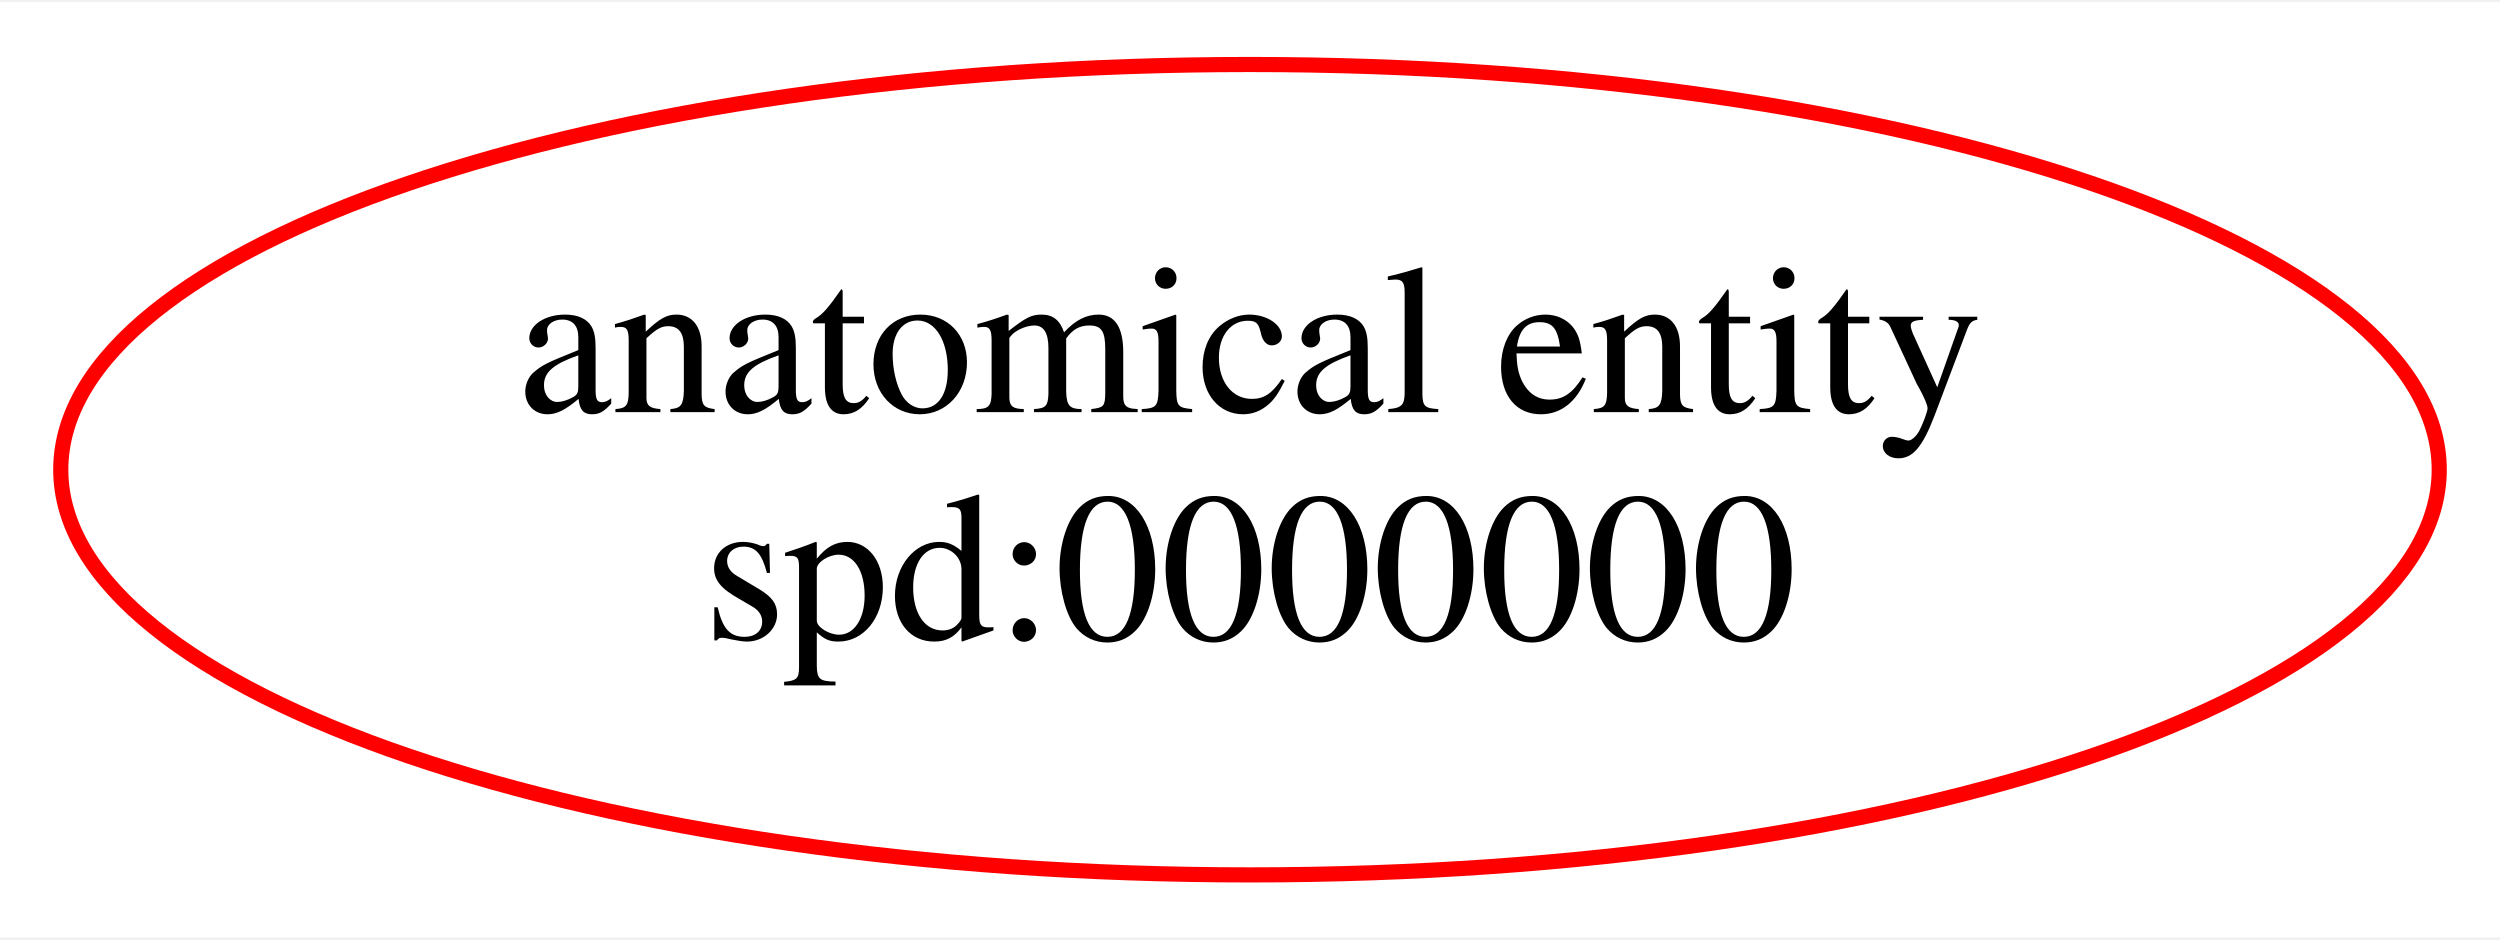
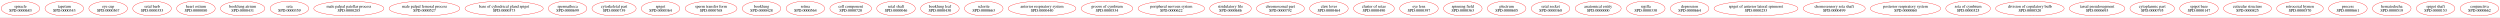
- <svg xmlns="http://www.w3.org/2000/svg" width="165pt" height="62pt" viewBox="0.00 0.00 164.98 61.74">
-   <g id="graph0" class="graph" transform="scale(1 1) rotate(0) translate(4 57.74)">
-     <polygon fill="white" stroke="transparent" points="-4,4 -4,-57.74 160.98,-57.74 160.98,4 -4,4" />
+ <svg xmlns="http://www.w3.org/2000/svg" width="8663pt" height="59pt" viewBox="0.00 0.00 8663.00 59.00">
+   <g id="graph0" class="graph" transform="scale(1 1) rotate(0) translate(4 54.91)">
+     <polygon fill="white" stroke="none" points="-4,4 -4,-54.91 8658.75,-54.91 8658.75,4 -4,4" />
    <g id="node1" class="node">
-       <ellipse fill="none" stroke="red" cx="78.49" cy="-26.87" rx="78.48" ry="26.74" />
-       <text text-anchor="middle" x="78.49" y="-30.67" font-family="Times,serif" font-size="14.00">anatomical entity</text>
-       <text text-anchor="middle" x="78.49" y="-15.67" font-family="Times,serif" font-size="14.00">spd:0000000</text>
+       <ellipse fill="none" stroke="red" cx="66.87" cy="-25.46" rx="66.87" ry="25.46" />
+       <text xml:space="preserve" text-anchor="middle" x="66.87" y="-28.26" font-family="Times,serif" font-size="14.00">spiracle</text>
+       <text xml:space="preserve" text-anchor="middle" x="66.87" y="-14.26" font-family="Times,serif" font-size="14.00">SPD:0000683</text>
+     </g>
+     <g id="node2" class="node">
+       <ellipse fill="none" stroke="red" cx="218.87" cy="-25.46" rx="66.87" ry="25.46" />
+       <text xml:space="preserve" text-anchor="middle" x="218.87" y="-28.26" font-family="Times,serif" font-size="14.00">tapetum</text>
+       <text xml:space="preserve" text-anchor="middle" x="218.87" y="-14.26" font-family="Times,serif" font-size="14.00">SPD:0000343</text>
+     </g>
+     <g id="node3" class="node">
+       <ellipse fill="none" stroke="red" cx="370.87" cy="-25.46" rx="66.87" ry="25.46" />
+       <text xml:space="preserve" text-anchor="middle" x="370.87" y="-28.26" font-family="Times,serif" font-size="14.00">eye cup</text>
+       <text xml:space="preserve" text-anchor="middle" x="370.87" y="-14.26" font-family="Times,serif" font-size="14.00">SPD:0000567</text>
+     </g>
+     <g id="node4" class="node">
+       <ellipse fill="none" stroke="red" cx="522.87" cy="-25.46" rx="66.87" ry="25.46" />
+       <text xml:space="preserve" text-anchor="middle" x="522.87" y="-28.26" font-family="Times,serif" font-size="14.00">setal barb</text>
+       <text xml:space="preserve" text-anchor="middle" x="522.87" y="-14.26" font-family="Times,serif" font-size="14.00">SPD:0000353</text>
+     </g>
+     <g id="node5" class="node">
+       <ellipse fill="none" stroke="red" cx="674.87" cy="-25.46" rx="66.87" ry="25.46" />
+       <text xml:space="preserve" text-anchor="middle" x="674.87" y="-28.26" font-family="Times,serif" font-size="14.00">heart ostium</text>
+       <text xml:space="preserve" text-anchor="middle" x="674.87" y="-14.26" font-family="Times,serif" font-size="14.00">SPD:0000080</text>
+     </g>
+     <g id="node6" class="node">
+       <ellipse fill="none" stroke="red" cx="836.87" cy="-25.46" rx="77.03" ry="25.46" />
+       <text xml:space="preserve" text-anchor="middle" x="836.87" y="-28.26" font-family="Times,serif" font-size="14.00">booklung atrium</text>
+       <text xml:space="preserve" text-anchor="middle" x="836.87" y="-14.26" font-family="Times,serif" font-size="14.00">SPD:0000431</text>
+     </g>
+     <g id="node7" class="node">
+       <ellipse fill="none" stroke="red" cx="998.87" cy="-25.46" rx="66.87" ry="25.46" />
+       <text xml:space="preserve" text-anchor="middle" x="998.87" y="-28.26" font-family="Times,serif" font-size="14.00">seta</text>
+       <text xml:space="preserve" text-anchor="middle" x="998.87" y="-14.26" font-family="Times,serif" font-size="14.00">SPD:0000359</text>
+     </g>
+     <g id="node8" class="node">
+       <ellipse fill="none" stroke="red" cx="1204.87" cy="-25.46" rx="121.53" ry="25.46" />
+       <text xml:space="preserve" text-anchor="middle" x="1204.87" y="-28.26" font-family="Times,serif" font-size="14.00">male palpal patellar process</text>
+       <text xml:space="preserve" text-anchor="middle" x="1204.87" y="-14.26" font-family="Times,serif" font-size="14.00">SPD:0000285</text>
+     </g>
+     <g id="node9" class="node">
+       <ellipse fill="none" stroke="red" cx="1466.87" cy="-25.46" rx="122.63" ry="25.46" />
+       <text xml:space="preserve" text-anchor="middle" x="1466.87" y="-28.26" font-family="Times,serif" font-size="14.00">male palpal femoral process</text>
+       <text xml:space="preserve" text-anchor="middle" x="1466.87" y="-14.26" font-family="Times,serif" font-size="14.00">SPD:0000527</text>
+     </g>
+     <g id="node10" class="node">
+       <ellipse fill="none" stroke="red" cx="1742.87" cy="-25.46" rx="135.57" ry="25.46" />
+       <text xml:space="preserve" text-anchor="middle" x="1742.87" y="-28.26" font-family="Times,serif" font-size="14.00">base of cylindrical gland spigot</text>
+       <text xml:space="preserve" text-anchor="middle" x="1742.87" y="-14.26" font-family="Times,serif" font-size="14.00">SPD:0000573</text>
+     </g>
+     <g id="node11" class="node">
+       <ellipse fill="none" stroke="red" cx="1962.87" cy="-25.46" rx="66.87" ry="25.46" />
+       <text xml:space="preserve" text-anchor="middle" x="1962.87" y="-28.26" font-family="Times,serif" font-size="14.00">spermatheca</text>
+       <text xml:space="preserve" text-anchor="middle" x="1962.87" y="-14.26" font-family="Times,serif" font-size="14.00">SPD:0000699</text>
+     </g>
+     <g id="node12" class="node">
+       <ellipse fill="none" stroke="red" cx="2123.87" cy="-25.46" rx="76.46" ry="25.46" />
+       <text xml:space="preserve" text-anchor="middle" x="2123.87" y="-28.26" font-family="Times,serif" font-size="14.00">cytoskeletal part</text>
+       <text xml:space="preserve" text-anchor="middle" x="2123.87" y="-14.26" font-family="Times,serif" font-size="14.00">SPD:0000739</text>
+     </g>
+     <g id="node13" class="node">
+       <ellipse fill="none" stroke="red" cx="2284.87" cy="-25.46" rx="66.87" ry="25.46" />
+       <text xml:space="preserve" text-anchor="middle" x="2284.87" y="-28.26" font-family="Times,serif" font-size="14.00">spigot</text>
+       <text xml:space="preserve" text-anchor="middle" x="2284.87" y="-14.26" font-family="Times,serif" font-size="14.00">SPD:0000364</text>
+     </g>
+     <g id="node14" class="node">
+       <ellipse fill="none" stroke="red" cx="2459.87" cy="-25.46" rx="89.93" ry="25.46" />
+       <text xml:space="preserve" text-anchor="middle" x="2459.87" y="-28.26" font-family="Times,serif" font-size="14.00">sperm transfer form</text>
+       <text xml:space="preserve" text-anchor="middle" x="2459.87" y="-14.26" font-family="Times,serif" font-size="14.00">SPD:0000768</text>
+     </g>
+     <g id="node15" class="node">
+       <ellipse fill="none" stroke="red" cx="2634.87" cy="-25.46" rx="66.87" ry="25.46" />
+       <text xml:space="preserve" text-anchor="middle" x="2634.87" y="-28.26" font-family="Times,serif" font-size="14.00">booklung</text>
+       <text xml:space="preserve" text-anchor="middle" x="2634.87" y="-14.26" font-family="Times,serif" font-size="14.00">SPD:0000428</text>
+     </g>
+     <g id="node16" class="node">
+       <ellipse fill="none" stroke="red" cx="2786.87" cy="-25.46" rx="66.87" ry="25.46" />
+       <text xml:space="preserve" text-anchor="middle" x="2786.87" y="-28.26" font-family="Times,serif" font-size="14.00">retina</text>
+       <text xml:space="preserve" text-anchor="middle" x="2786.87" y="-14.26" font-family="Times,serif" font-size="14.00">SPD:0000564</text>
+     </g>
+     <g id="node17" class="node">
+       <ellipse fill="none" stroke="red" cx="2943.87" cy="-25.46" rx="72.06" ry="25.46" />
+       <text xml:space="preserve" text-anchor="middle" x="2943.87" y="-28.26" font-family="Times,serif" font-size="14.00">cell component</text>
+       <text xml:space="preserve" text-anchor="middle" x="2943.87" y="-14.26" font-family="Times,serif" font-size="14.00">SPD:0000720</text>
+     </g>
+     <g id="node18" class="node">
+       <ellipse fill="none" stroke="red" cx="3100.87" cy="-25.46" rx="66.87" ry="25.46" />
+       <text xml:space="preserve" text-anchor="middle" x="3100.87" y="-28.26" font-family="Times,serif" font-size="14.00">setal shaft</text>
+       <text xml:space="preserve" text-anchor="middle" x="3100.87" y="-14.26" font-family="Times,serif" font-size="14.00">SPD:0000046</text>
+     </g>
+     <g id="node19" class="node">
+       <ellipse fill="none" stroke="red" cx="3252.87" cy="-25.46" rx="66.87" ry="25.46" />
+       <text xml:space="preserve" text-anchor="middle" x="3252.87" y="-28.26" font-family="Times,serif" font-size="14.00">booklung leaf</text>
+       <text xml:space="preserve" text-anchor="middle" x="3252.87" y="-14.26" font-family="Times,serif" font-size="14.00">SPD:0000430</text>
+     </g>
+     <g id="node20" class="node">
+       <ellipse fill="none" stroke="red" cx="3404.87" cy="-25.46" rx="66.87" ry="25.46" />
+       <text xml:space="preserve" text-anchor="middle" x="3404.87" y="-28.26" font-family="Times,serif" font-size="14.00">sclerite</text>
+       <text xml:space="preserve" text-anchor="middle" x="3404.87" y="-14.26" font-family="Times,serif" font-size="14.00">SPD:0000663</text>
+     </g>
+     <g id="node21" class="node">
+       <ellipse fill="none" stroke="red" cx="3606.87" cy="-25.46" rx="117.42" ry="25.46" />
+       <text xml:space="preserve" text-anchor="middle" x="3606.87" y="-28.26" font-family="Times,serif" font-size="14.00">anterior respiratory system</text>
+       <text xml:space="preserve" text-anchor="middle" x="3606.87" y="-14.26" font-family="Times,serif" font-size="14.00">SPD:0000440</text>
+     </g>
+     <g id="node22" class="node">
+       <ellipse fill="none" stroke="red" cx="3831.87" cy="-25.46" rx="89.39" ry="25.46" />
+       <text xml:space="preserve" text-anchor="middle" x="3831.87" y="-28.26" font-family="Times,serif" font-size="14.00">groove of cymbium</text>
+       <text xml:space="preserve" text-anchor="middle" x="3831.87" y="-14.26" font-family="Times,serif" font-size="14.00">SPD:0000534</text>
+     </g>
+     <g id="node23" class="node">
+       <ellipse fill="none" stroke="red" cx="4054.87" cy="-25.46" rx="115.23" ry="25.46" />
+       <text xml:space="preserve" text-anchor="middle" x="4054.87" y="-28.26" font-family="Times,serif" font-size="14.00">peripheral nervous system</text>
+       <text xml:space="preserve" text-anchor="middle" x="4054.87" y="-14.26" font-family="Times,serif" font-size="14.00">SPD:0000622</text>
+     </g>
+     <g id="node24" class="node">
+       <ellipse fill="none" stroke="red" cx="4259.87" cy="-25.46" rx="72.08" ry="25.46" />
+       <text xml:space="preserve" text-anchor="middle" x="4259.87" y="-28.26" font-family="Times,serif" font-size="14.00">stridulatory file</text>
+       <text xml:space="preserve" text-anchor="middle" x="4259.87" y="-14.26" font-family="Times,serif" font-size="14.00">SPD:0000686</text>
+     </g>
+     <g id="node25" class="node">
+       <ellipse fill="none" stroke="red" cx="4432.87" cy="-25.46" rx="83.07" ry="25.46" />
+       <text xml:space="preserve" text-anchor="middle" x="4432.87" y="-28.26" font-family="Times,serif" font-size="14.00">chromosomal part</text>
+       <text xml:space="preserve" text-anchor="middle" x="4432.87" y="-14.26" font-family="Times,serif" font-size="14.00">SPD:0000792</text>
+     </g>
+     <g id="node26" class="node">
+       <ellipse fill="none" stroke="red" cx="4600.87" cy="-25.46" rx="66.87" ry="25.46" />
+       <text xml:space="preserve" text-anchor="middle" x="4600.87" y="-28.26" font-family="Times,serif" font-size="14.00">claw lever</text>
+       <text xml:space="preserve" text-anchor="middle" x="4600.87" y="-14.26" font-family="Times,serif" font-size="14.00">SPD:0000464</text>
+     </g>
+     <g id="node27" class="node">
+       <ellipse fill="none" stroke="red" cx="4756.87" cy="-25.46" rx="70.68" ry="25.46" />
+       <text xml:space="preserve" text-anchor="middle" x="4756.87" y="-28.26" font-family="Times,serif" font-size="14.00">cluster of setae</text>
+       <text xml:space="preserve" text-anchor="middle" x="4756.87" y="-14.26" font-family="Times,serif" font-size="14.00">SPD:0000490</text>
+     </g>
+     <g id="node28" class="node">
+       <ellipse fill="none" stroke="red" cx="4912.87" cy="-25.46" rx="66.87" ry="25.46" />
+       <text xml:space="preserve" text-anchor="middle" x="4912.87" y="-28.26" font-family="Times,serif" font-size="14.00">eye lens</text>
+       <text xml:space="preserve" text-anchor="middle" x="4912.87" y="-14.26" font-family="Times,serif" font-size="14.00">SPD:0000397</text>
+     </g>
+     <g id="node29" class="node">
+       <ellipse fill="none" stroke="red" cx="5064.87" cy="-25.46" rx="66.87" ry="25.46" />
+       <text xml:space="preserve" text-anchor="middle" x="5064.87" y="-28.26" font-family="Times,serif" font-size="14.00">spinning field</text>
+       <text xml:space="preserve" text-anchor="middle" x="5064.87" y="-14.26" font-family="Times,serif" font-size="14.00">SPD:0000363</text>
+     </g>
+     <g id="node30" class="node">
+       <ellipse fill="none" stroke="red" cx="5216.87" cy="-25.46" rx="66.87" ry="25.46" />
+       <text xml:space="preserve" text-anchor="middle" x="5216.87" y="-28.26" font-family="Times,serif" font-size="14.00">plectrum</text>
+       <text xml:space="preserve" text-anchor="middle" x="5216.87" y="-14.26" font-family="Times,serif" font-size="14.00">SPD:0000685</text>
+     </g>
+     <g id="node31" class="node">
+       <ellipse fill="none" stroke="red" cx="5368.87" cy="-25.46" rx="66.87" ry="25.46" />
+       <text xml:space="preserve" text-anchor="middle" x="5368.87" y="-28.26" font-family="Times,serif" font-size="14.00">setal socket</text>
+       <text xml:space="preserve" text-anchor="middle" x="5368.87" y="-14.26" font-family="Times,serif" font-size="14.00">SPD:0000360</text>
+     </g>
+     <g id="node32" class="node">
+       <ellipse fill="none" stroke="red" cx="5533.87" cy="-25.46" rx="79.76" ry="25.46" />
+       <text xml:space="preserve" text-anchor="middle" x="5533.87" y="-28.26" font-family="Times,serif" font-size="14.00">anatomical entity</text>
+       <text xml:space="preserve" text-anchor="middle" x="5533.87" y="-14.26" font-family="Times,serif" font-size="14.00">SPD:0000000</text>
+     </g>
+     <g id="node33" class="node">
+       <ellipse fill="none" stroke="red" cx="5698.87" cy="-25.46" rx="66.87" ry="25.46" />
+       <text xml:space="preserve" text-anchor="middle" x="5698.87" y="-28.26" font-family="Times,serif" font-size="14.00">sigilla</text>
+       <text xml:space="preserve" text-anchor="middle" x="5698.87" y="-14.26" font-family="Times,serif" font-size="14.00">SPD:0000330</text>
+     </g>
+     <g id="node34" class="node">
+       <ellipse fill="none" stroke="red" cx="5850.87" cy="-25.46" rx="66.87" ry="25.46" />
+       <text xml:space="preserve" text-anchor="middle" x="5850.87" y="-28.26" font-family="Times,serif" font-size="14.00">depression</text>
+       <text xml:space="preserve" text-anchor="middle" x="5850.87" y="-14.26" font-family="Times,serif" font-size="14.00">SPD:0000664</text>
+     </g>
+     <g id="node35" class="node">
+       <ellipse fill="none" stroke="red" cx="6080.87" cy="-25.46" rx="145.46" ry="25.46" />
+       <text xml:space="preserve" text-anchor="middle" x="6080.87" y="-28.26" font-family="Times,serif" font-size="14.00">spigot of anterior lateral spinneret</text>
+       <text xml:space="preserve" text-anchor="middle" x="6080.87" y="-14.26" font-family="Times,serif" font-size="14.00">SPD:0000253</text>
+     </g>
+     <g id="node36" class="node">
+       <ellipse fill="none" stroke="red" cx="6351.87" cy="-25.46" rx="107.53" ry="25.46" />
+       <text xml:space="preserve" text-anchor="middle" x="6351.87" y="-28.26" font-family="Times,serif" font-size="14.00">chemosensory seta shaft</text>
+       <text xml:space="preserve" text-anchor="middle" x="6351.87" y="-14.26" font-family="Times,serif" font-size="14.00">SPD:0000499</text>
+     </g>
+     <g id="node37" class="node">
+       <ellipse fill="none" stroke="red" cx="6598.87" cy="-25.46" rx="121.83" ry="25.46" />
+       <text xml:space="preserve" text-anchor="middle" x="6598.87" y="-28.26" font-family="Times,serif" font-size="14.00">posterior respiratory system</text>
+       <text xml:space="preserve" text-anchor="middle" x="6598.87" y="-14.26" font-family="Times,serif" font-size="14.00">SPD:0000060</text>
+     </g>
+     <g id="node38" class="node">
+       <ellipse fill="none" stroke="red" cx="6815.87" cy="-25.46" rx="77.29" ry="25.46" />
+       <text xml:space="preserve" text-anchor="middle" x="6815.87" y="-28.26" font-family="Times,serif" font-size="14.00">seta of cymbium</text>
+       <text xml:space="preserve" text-anchor="middle" x="6815.87" y="-14.26" font-family="Times,serif" font-size="14.00">SPD:0000525</text>
+     </g>
+     <g id="node39" class="node">
+       <ellipse fill="none" stroke="red" cx="7029.87" cy="-25.46" rx="118.82" ry="25.46" />
+       <text xml:space="preserve" text-anchor="middle" x="7029.87" y="-28.26" font-family="Times,serif" font-size="14.00">division of copulatory bulb</text>
+       <text xml:space="preserve" text-anchor="middle" x="7029.87" y="-14.26" font-family="Times,serif" font-size="14.00">SPD:0000520</text>
+     </g>
+     <g id="node40" class="node">
+       <ellipse fill="none" stroke="red" cx="7262.87" cy="-25.46" rx="96.26" ry="25.46" />
+       <text xml:space="preserve" text-anchor="middle" x="7262.87" y="-28.26" font-family="Times,serif" font-size="14.00">tarsal pseudosegment</text>
+       <text xml:space="preserve" text-anchor="middle" x="7262.87" y="-14.26" font-family="Times,serif" font-size="14.00">SPD:0000693</text>
+     </g>
+     <g id="node41" class="node">
+       <ellipse fill="none" stroke="red" cx="7453.87" cy="-25.46" rx="77.01" ry="25.46" />
+       <text xml:space="preserve" text-anchor="middle" x="7453.87" y="-28.26" font-family="Times,serif" font-size="14.00">cytoplasmic part</text>
+       <text xml:space="preserve" text-anchor="middle" x="7453.87" y="-14.26" font-family="Times,serif" font-size="14.00">SPD:0000795</text>
+     </g>
+     <g id="node42" class="node">
+       <ellipse fill="none" stroke="red" cx="7615.87" cy="-25.46" rx="66.87" ry="25.46" />
+       <text xml:space="preserve" text-anchor="middle" x="7615.87" y="-28.26" font-family="Times,serif" font-size="14.00">spigot base</text>
+       <text xml:space="preserve" text-anchor="middle" x="7615.87" y="-14.26" font-family="Times,serif" font-size="14.00">SPD:0000147</text>
+     </g>
+     <g id="node43" class="node">
+       <ellipse fill="none" stroke="red" cx="7783.87" cy="-25.46" rx="83.05" ry="25.46" />
+       <text xml:space="preserve" text-anchor="middle" x="7783.87" y="-28.26" font-family="Times,serif" font-size="14.00">cuticular structure</text>
+       <text xml:space="preserve" text-anchor="middle" x="7783.87" y="-14.26" font-family="Times,serif" font-size="14.00">SPD:0000825</text>
+     </g>
+     <g id="node44" class="node">
+       <ellipse fill="none" stroke="red" cx="7965.87" cy="-25.46" rx="80.86" ry="25.46" />
+       <text xml:space="preserve" text-anchor="middle" x="7965.87" y="-28.26" font-family="Times,serif" font-size="14.00">retrocoxal hymen</text>
+       <text xml:space="preserve" text-anchor="middle" x="7965.87" y="-14.26" font-family="Times,serif" font-size="14.00">SPD:0000570</text>
+     </g>
+     <g id="node45" class="node">
+       <ellipse fill="none" stroke="red" cx="8131.87" cy="-25.46" rx="66.87" ry="25.46" />
+       <text xml:space="preserve" text-anchor="middle" x="8131.87" y="-28.26" font-family="Times,serif" font-size="14.00">process</text>
+       <text xml:space="preserve" text-anchor="middle" x="8131.87" y="-14.26" font-family="Times,serif" font-size="14.00">SPD:0000661</text>
+     </g>
+     <g id="node46" class="node">
+       <ellipse fill="none" stroke="red" cx="8283.87" cy="-25.46" rx="66.87" ry="25.46" />
+       <text xml:space="preserve" text-anchor="middle" x="8283.87" y="-28.26" font-family="Times,serif" font-size="14.00">hematodocha</text>
+       <text xml:space="preserve" text-anchor="middle" x="8283.87" y="-14.26" font-family="Times,serif" font-size="14.00">SPD:0000519</text>
+     </g>
+     <g id="node47" class="node">
+       <ellipse fill="none" stroke="red" cx="8435.87" cy="-25.46" rx="66.87" ry="25.46" />
+       <text xml:space="preserve" text-anchor="middle" x="8435.87" y="-28.26" font-family="Times,serif" font-size="14.00">spigot shaft</text>
+       <text xml:space="preserve" text-anchor="middle" x="8435.87" y="-14.26" font-family="Times,serif" font-size="14.00">SPD:0000153</text>
+     </g>
+     <g id="node48" class="node">
+       <ellipse fill="none" stroke="red" cx="8587.87" cy="-25.46" rx="66.87" ry="25.46" />
+       <text xml:space="preserve" text-anchor="middle" x="8587.87" y="-28.26" font-family="Times,serif" font-size="14.00">conjunctiva</text>
+       <text xml:space="preserve" text-anchor="middle" x="8587.87" y="-14.26" font-family="Times,serif" font-size="14.00">SPD:0000662</text>
    </g>
  </g>
</svg>
